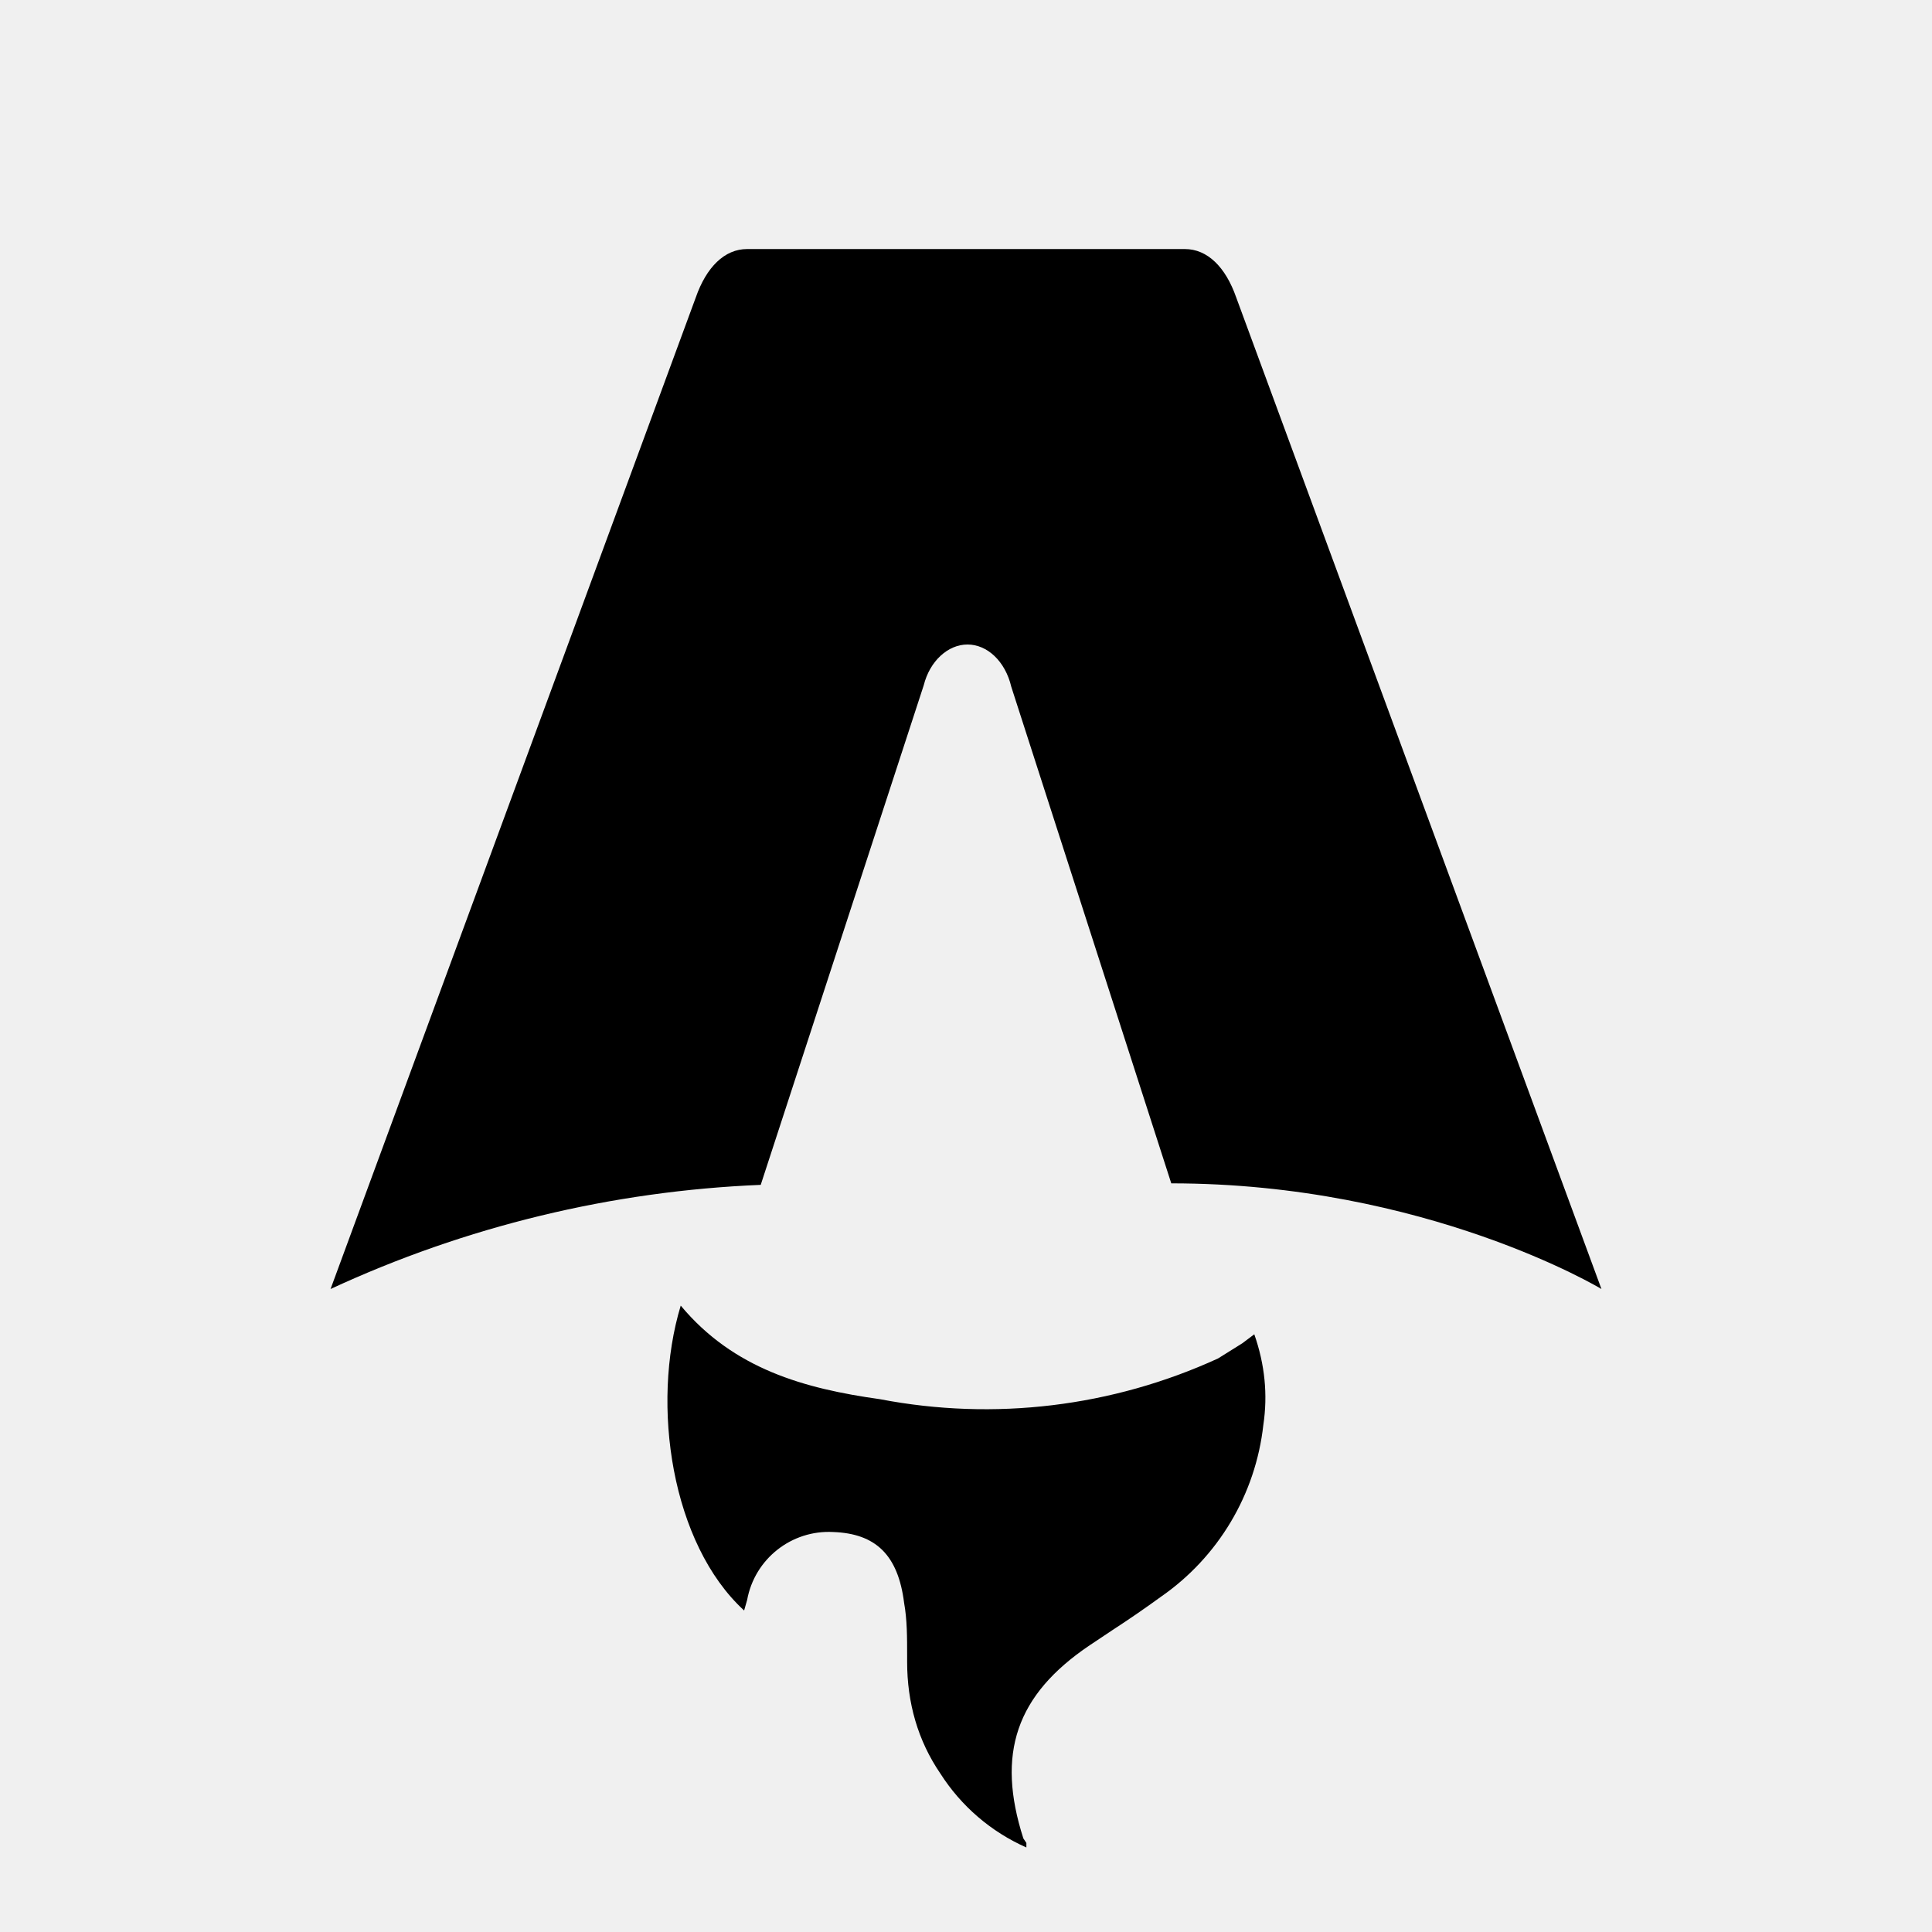
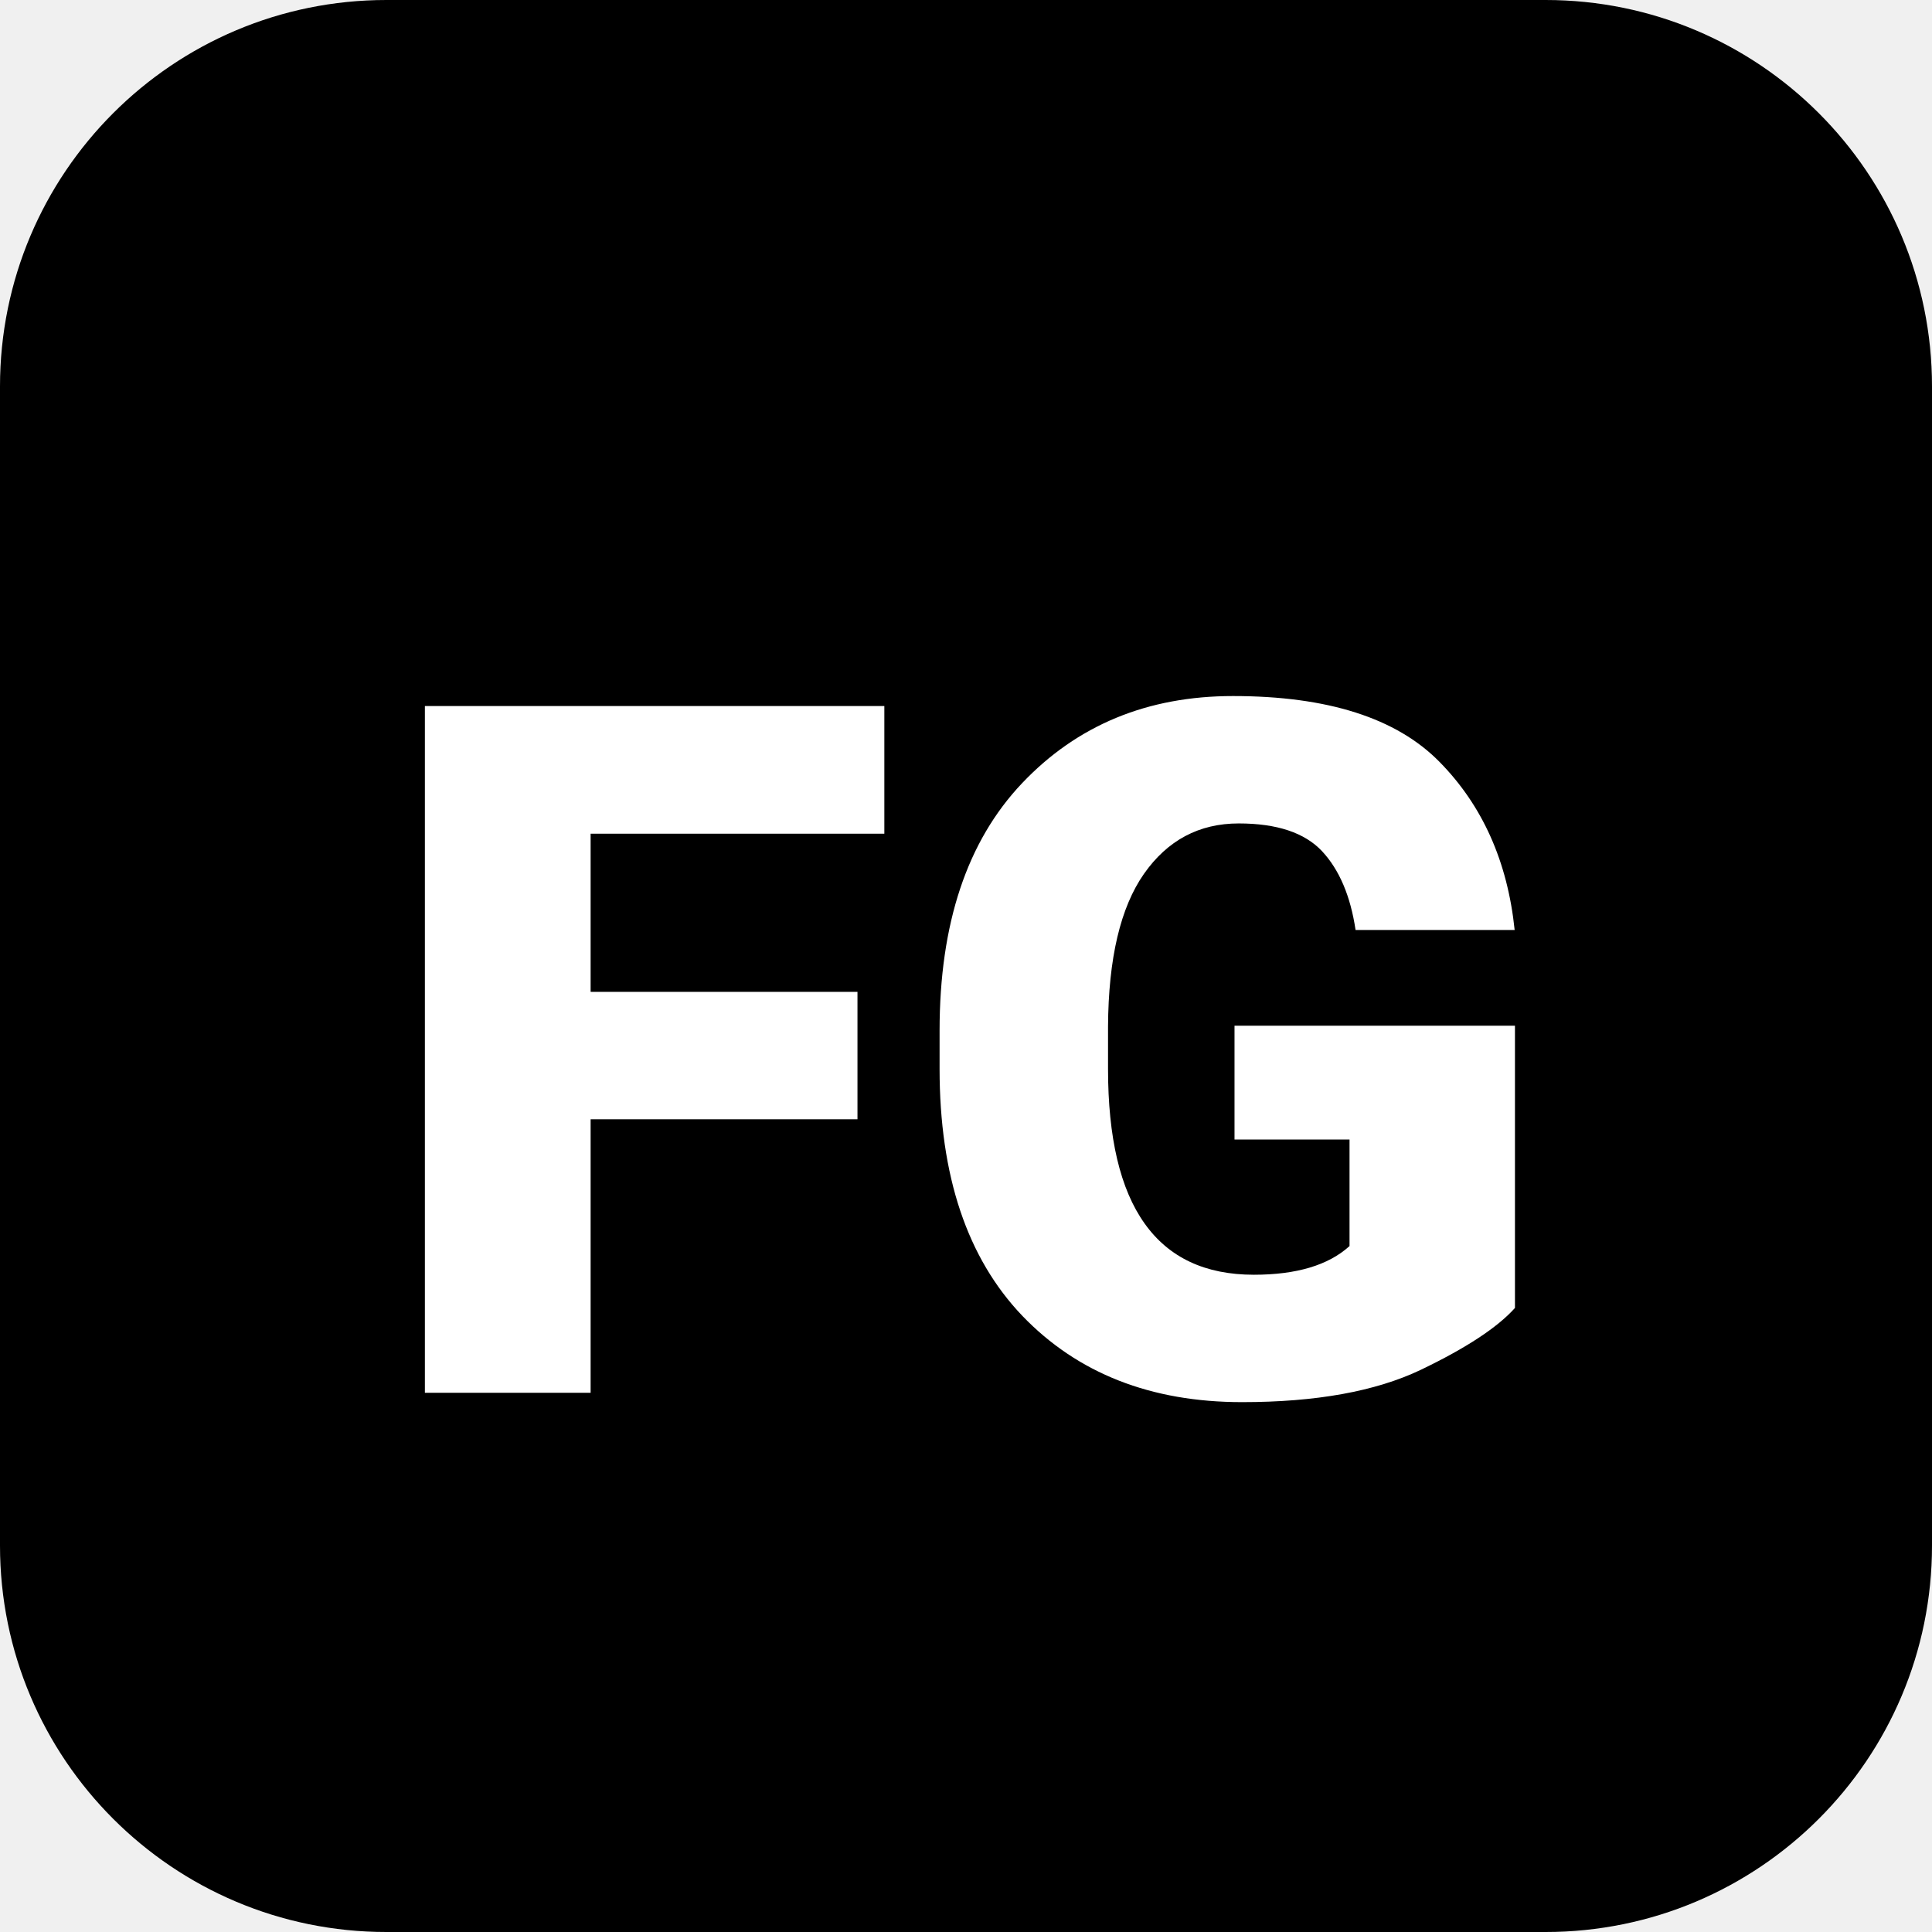
- <svg xmlns="http://www.w3.org/2000/svg" fill="none" viewBox="0 0 128 128">
-   <path d="M50.4 78.5a75.1 75.1 0 0 0-28.5 6.9l24.2-65.7c.7-2 1.9-3.2 3.4-3.2h29c1.5 0 2.7 1.2 3.4 3.2l24.2 65.7s-11.6-7-28.5-7L67 45.5c-.4-1.7-1.6-2.8-2.9-2.8-1.3 0-2.5 1.1-2.9 2.7L50.4 78.5Zm-1.1 28.2Zm-4.2-20.2c-2 6.6-.6 15.8 4.2 20.2a17.5 17.5 0 0 1 .2-.7 5.5 5.5 0 0 1 5.7-4.5c2.8.1 4.3 1.5 4.7 4.7.2 1.1.2 2.3.2 3.5v.4c0 2.7.7 5.2 2.2 7.4a13 13 0 0 0 5.7 4.9v-.3l-.2-.3c-1.8-5.6-.5-9.5 4.4-12.8l1.5-1a73 73 0 0 0 3.2-2.2 16 16 0 0 0 6.8-11.4c.3-2 .1-4-.6-6l-.8.6-1.6 1a37 37 0 0 1-22.4 2.7c-5-.7-9.7-2-13.2-6.2Z" />
-   <style>
-         path { fill: #000; }
-         @media (prefers-color-scheme: dark) {
-             path { fill: #FFF; }
-         }
-     </style>
+ <svg xmlns="http://www.w3.org/2000/svg" viewBox="0 0 100 100">
+   <rect width="100" height="100" rx="20" fill="#000000" />
+   <text x="50" y="55" font-family="-apple-system, BlinkMacSystemFont, 'Segoe UI', Roboto, Helvetica, Arial, sans-serif" font-size="50" font-weight="900" fill="#ffffff" text-anchor="middle" dominant-baseline="central">FG</text>
</svg>
